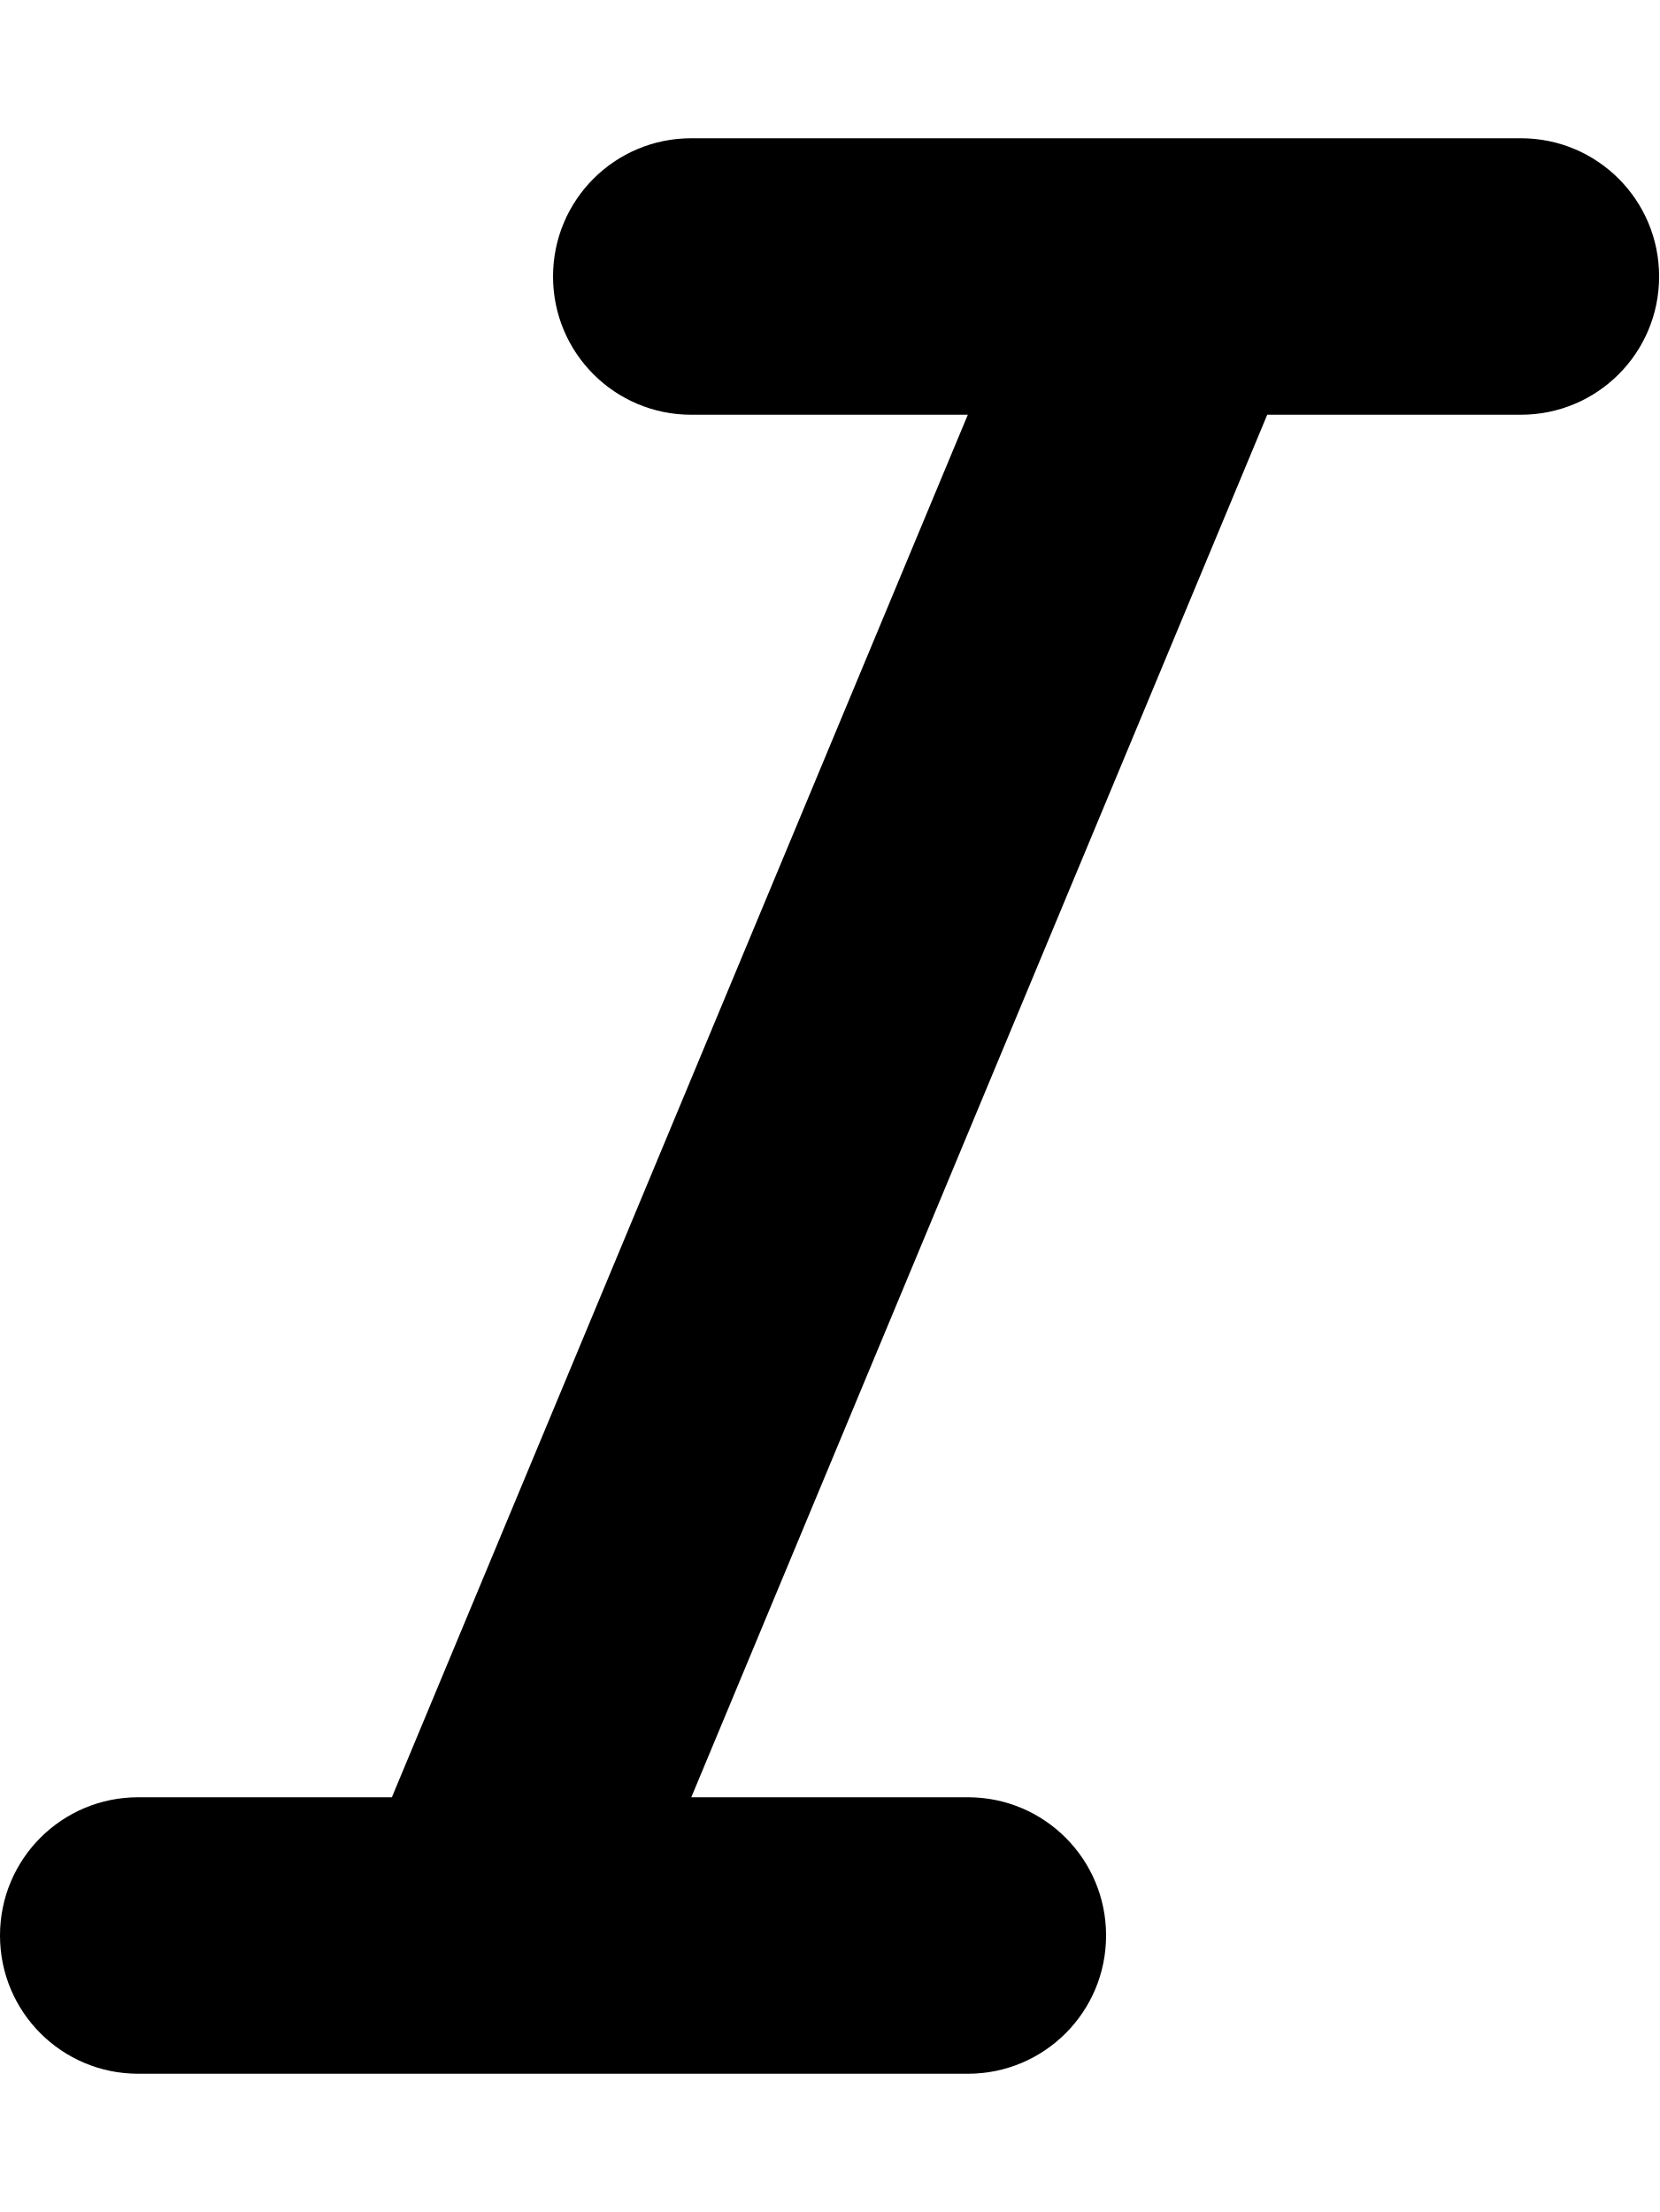
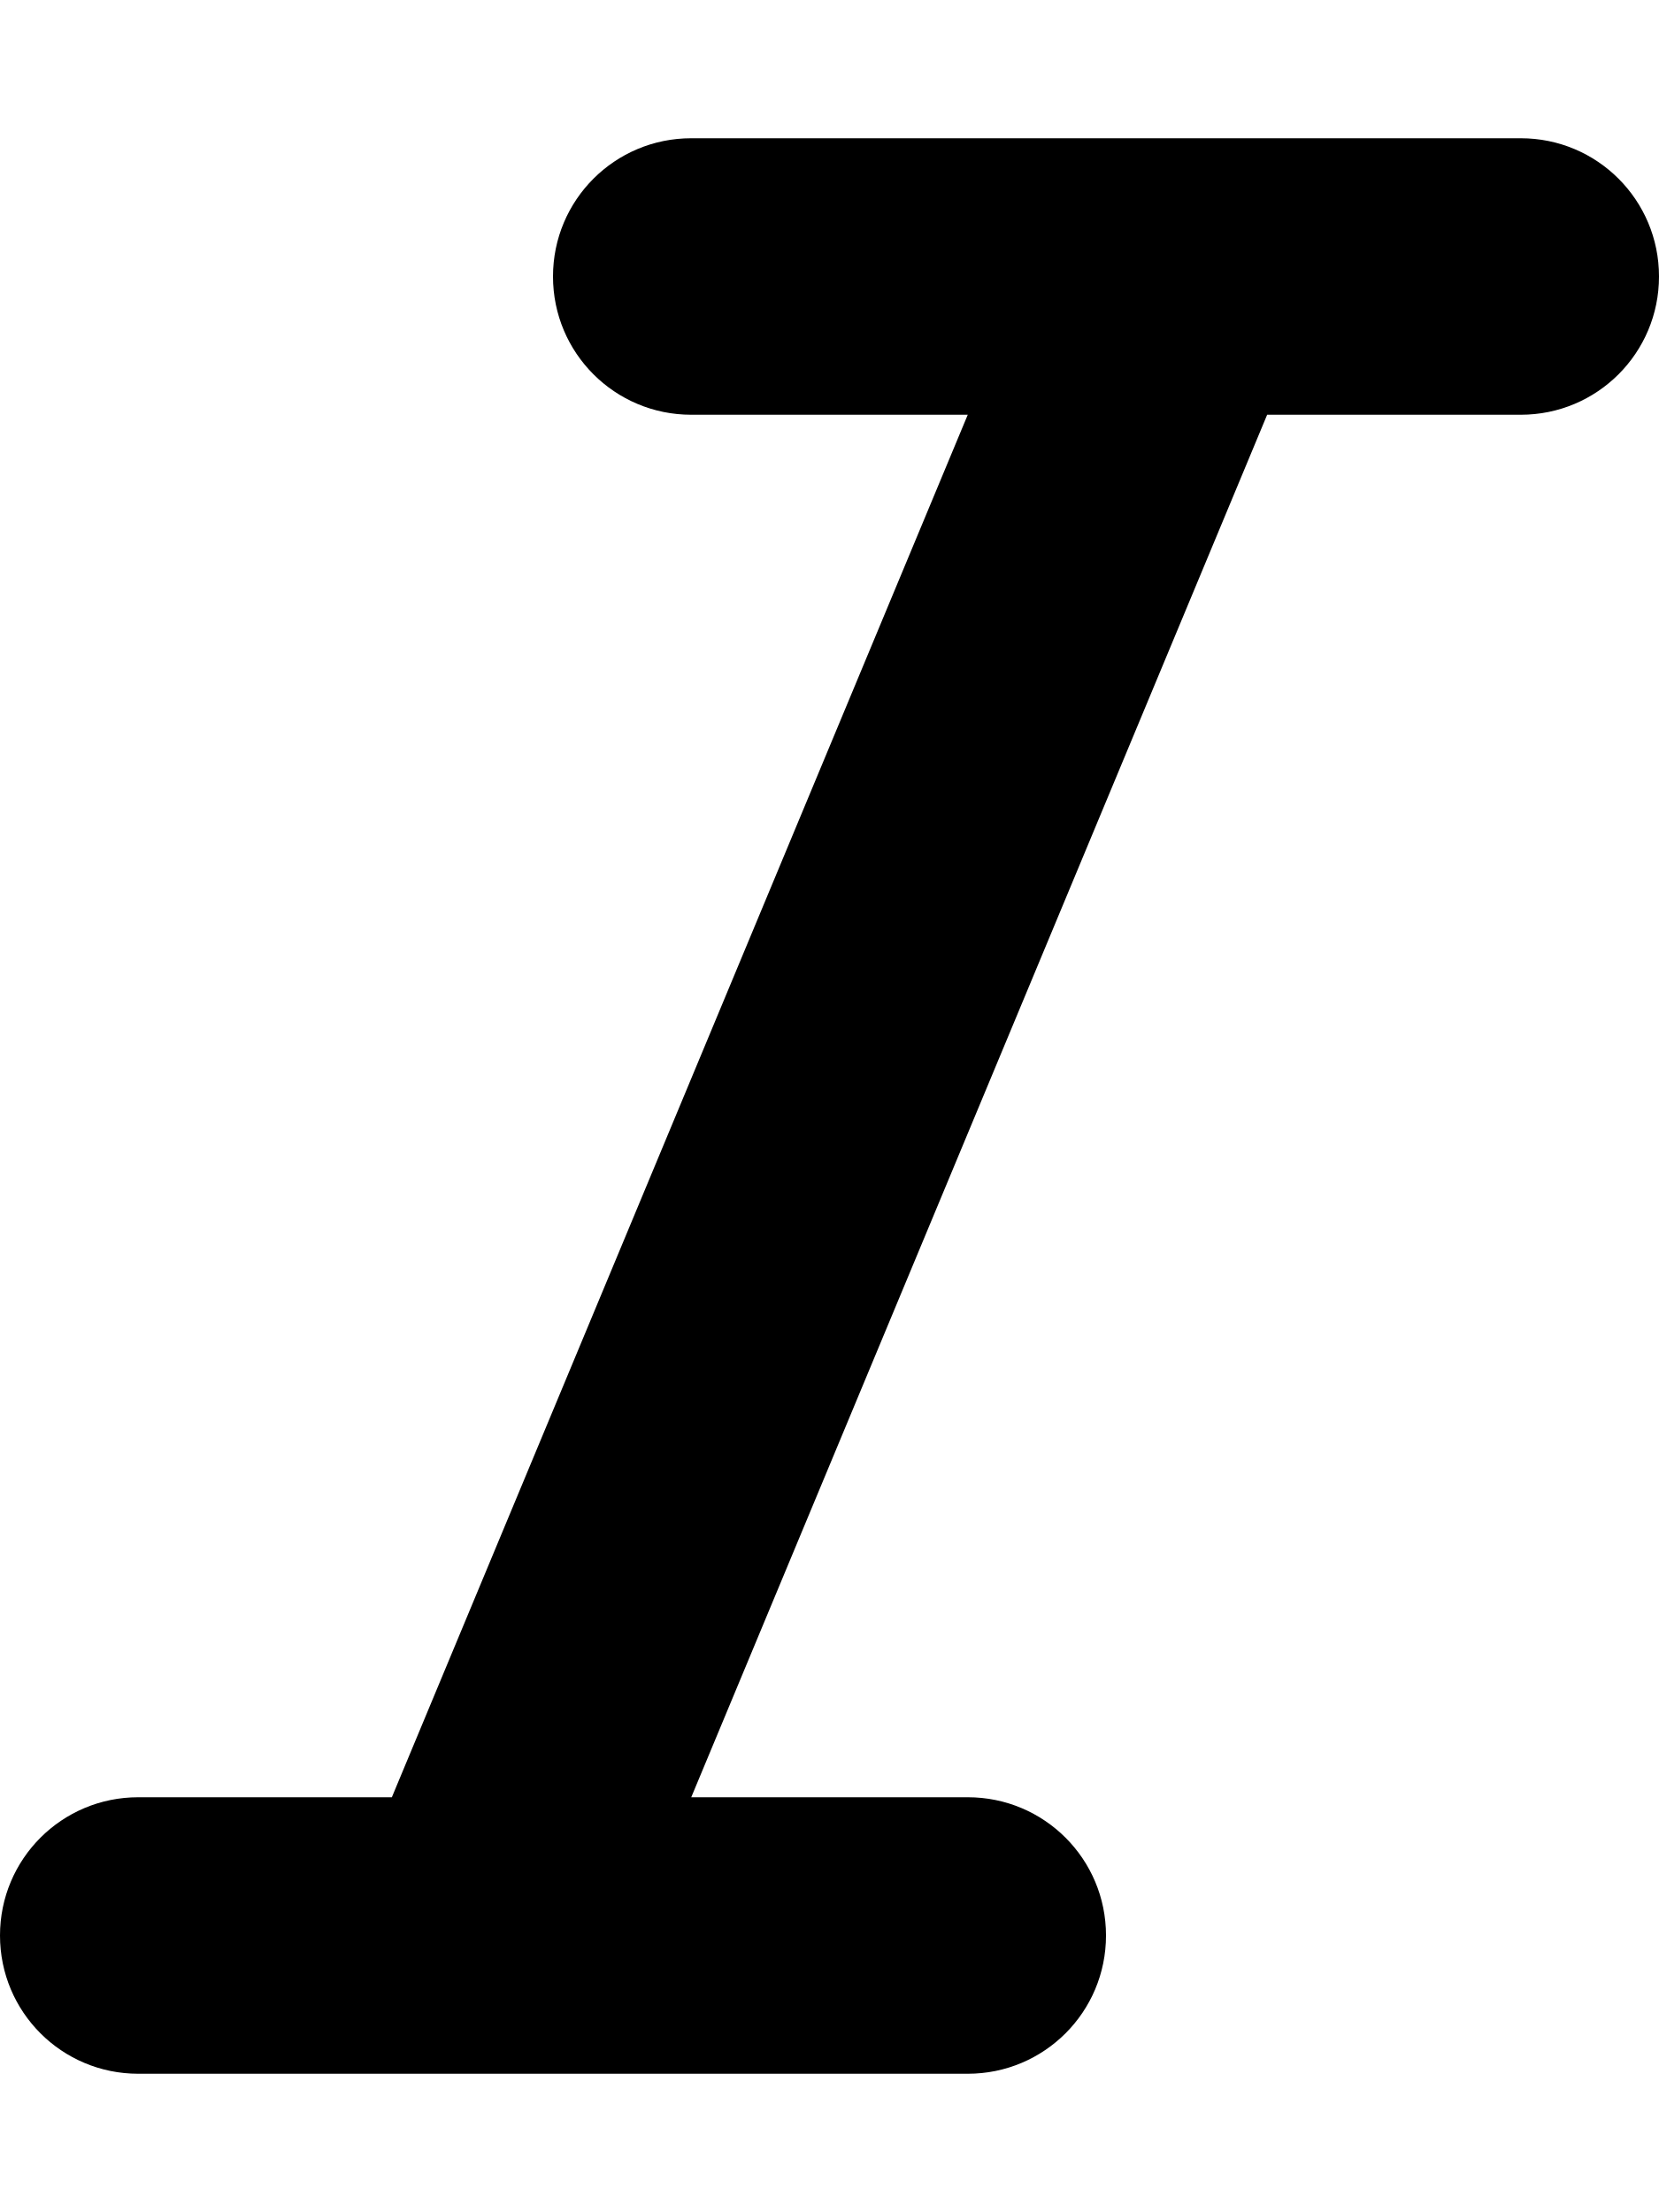
- <svg xmlns="http://www.w3.org/2000/svg" height="1.2em" viewBox="0 0 384 512">
+ <svg xmlns="http://www.w3.org/2000/svg" height="1em" viewBox="0 0 384 512">
  <path d="M128 64c0-17.7 14.3-32 32-32H352c17.7 0 32 14.3 32 32s-14.3 32-32 32H293.3L160 416h64c17.7 0 32 14.3 32 32s-14.3 32-32 32H32c-17.7 0-32-14.3-32-32s14.3-32 32-32H90.7L224 96H160c-17.7 0-32-14.3-32-32z" />
</svg>
